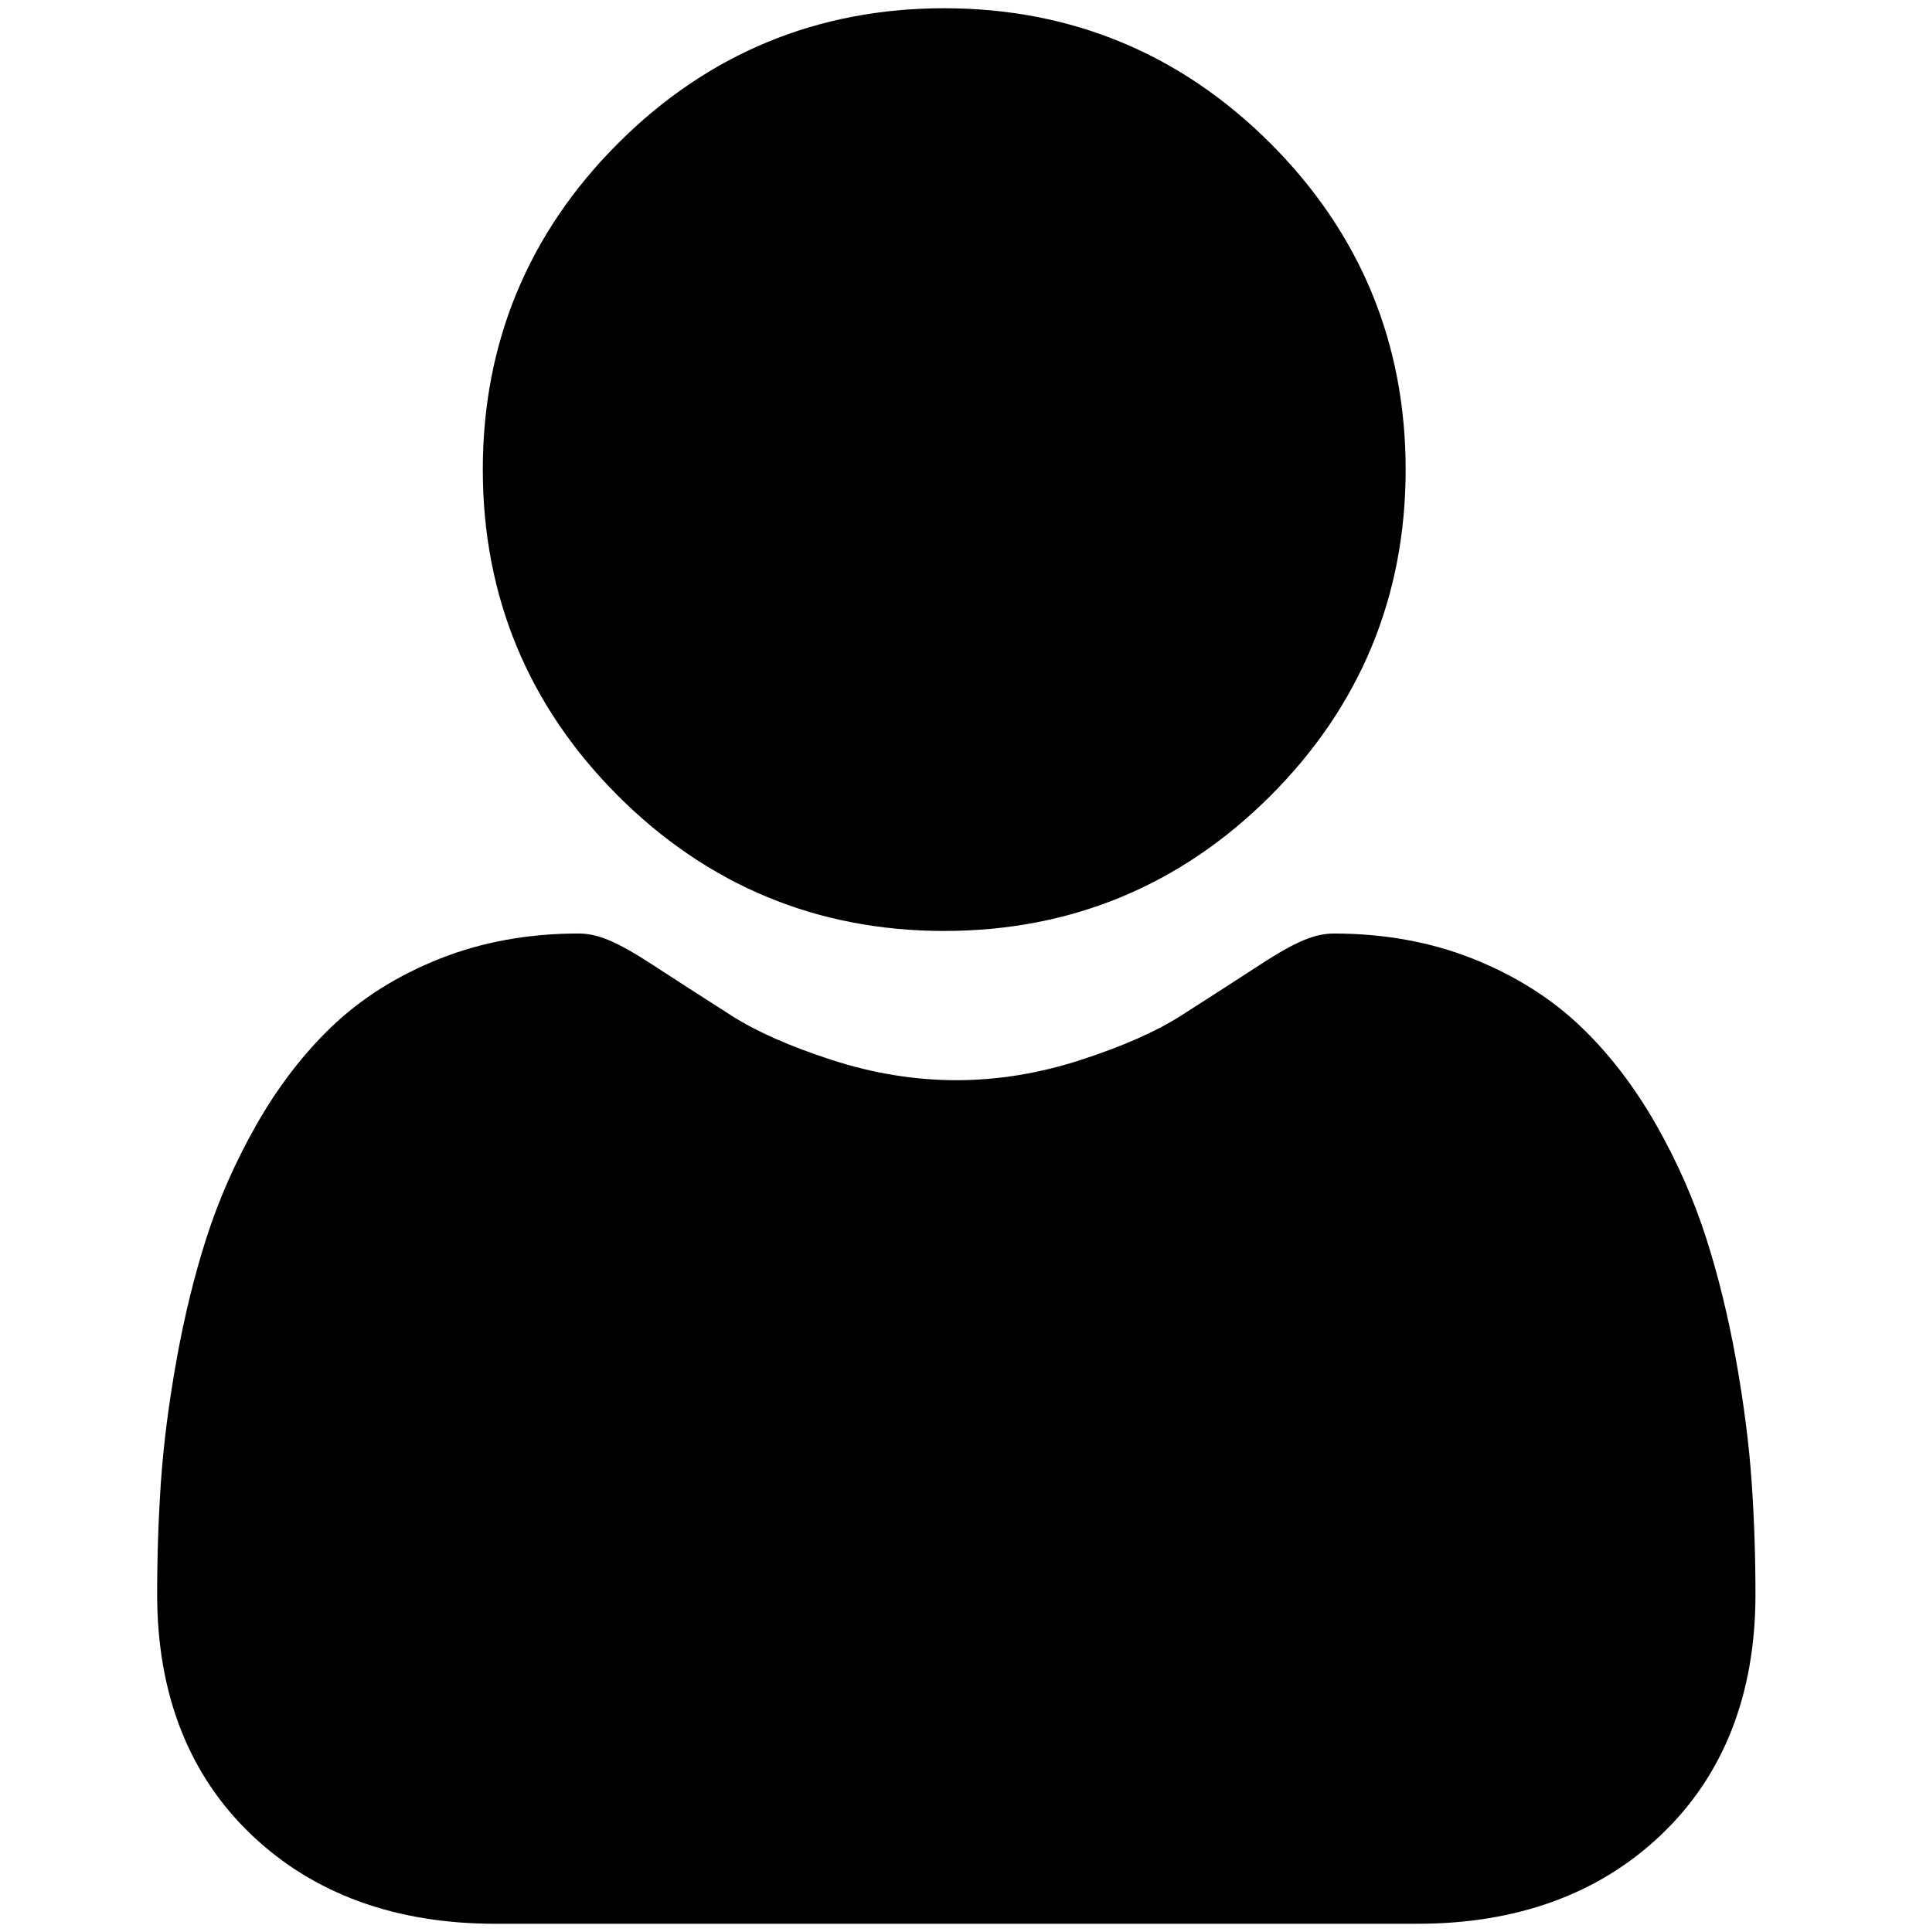
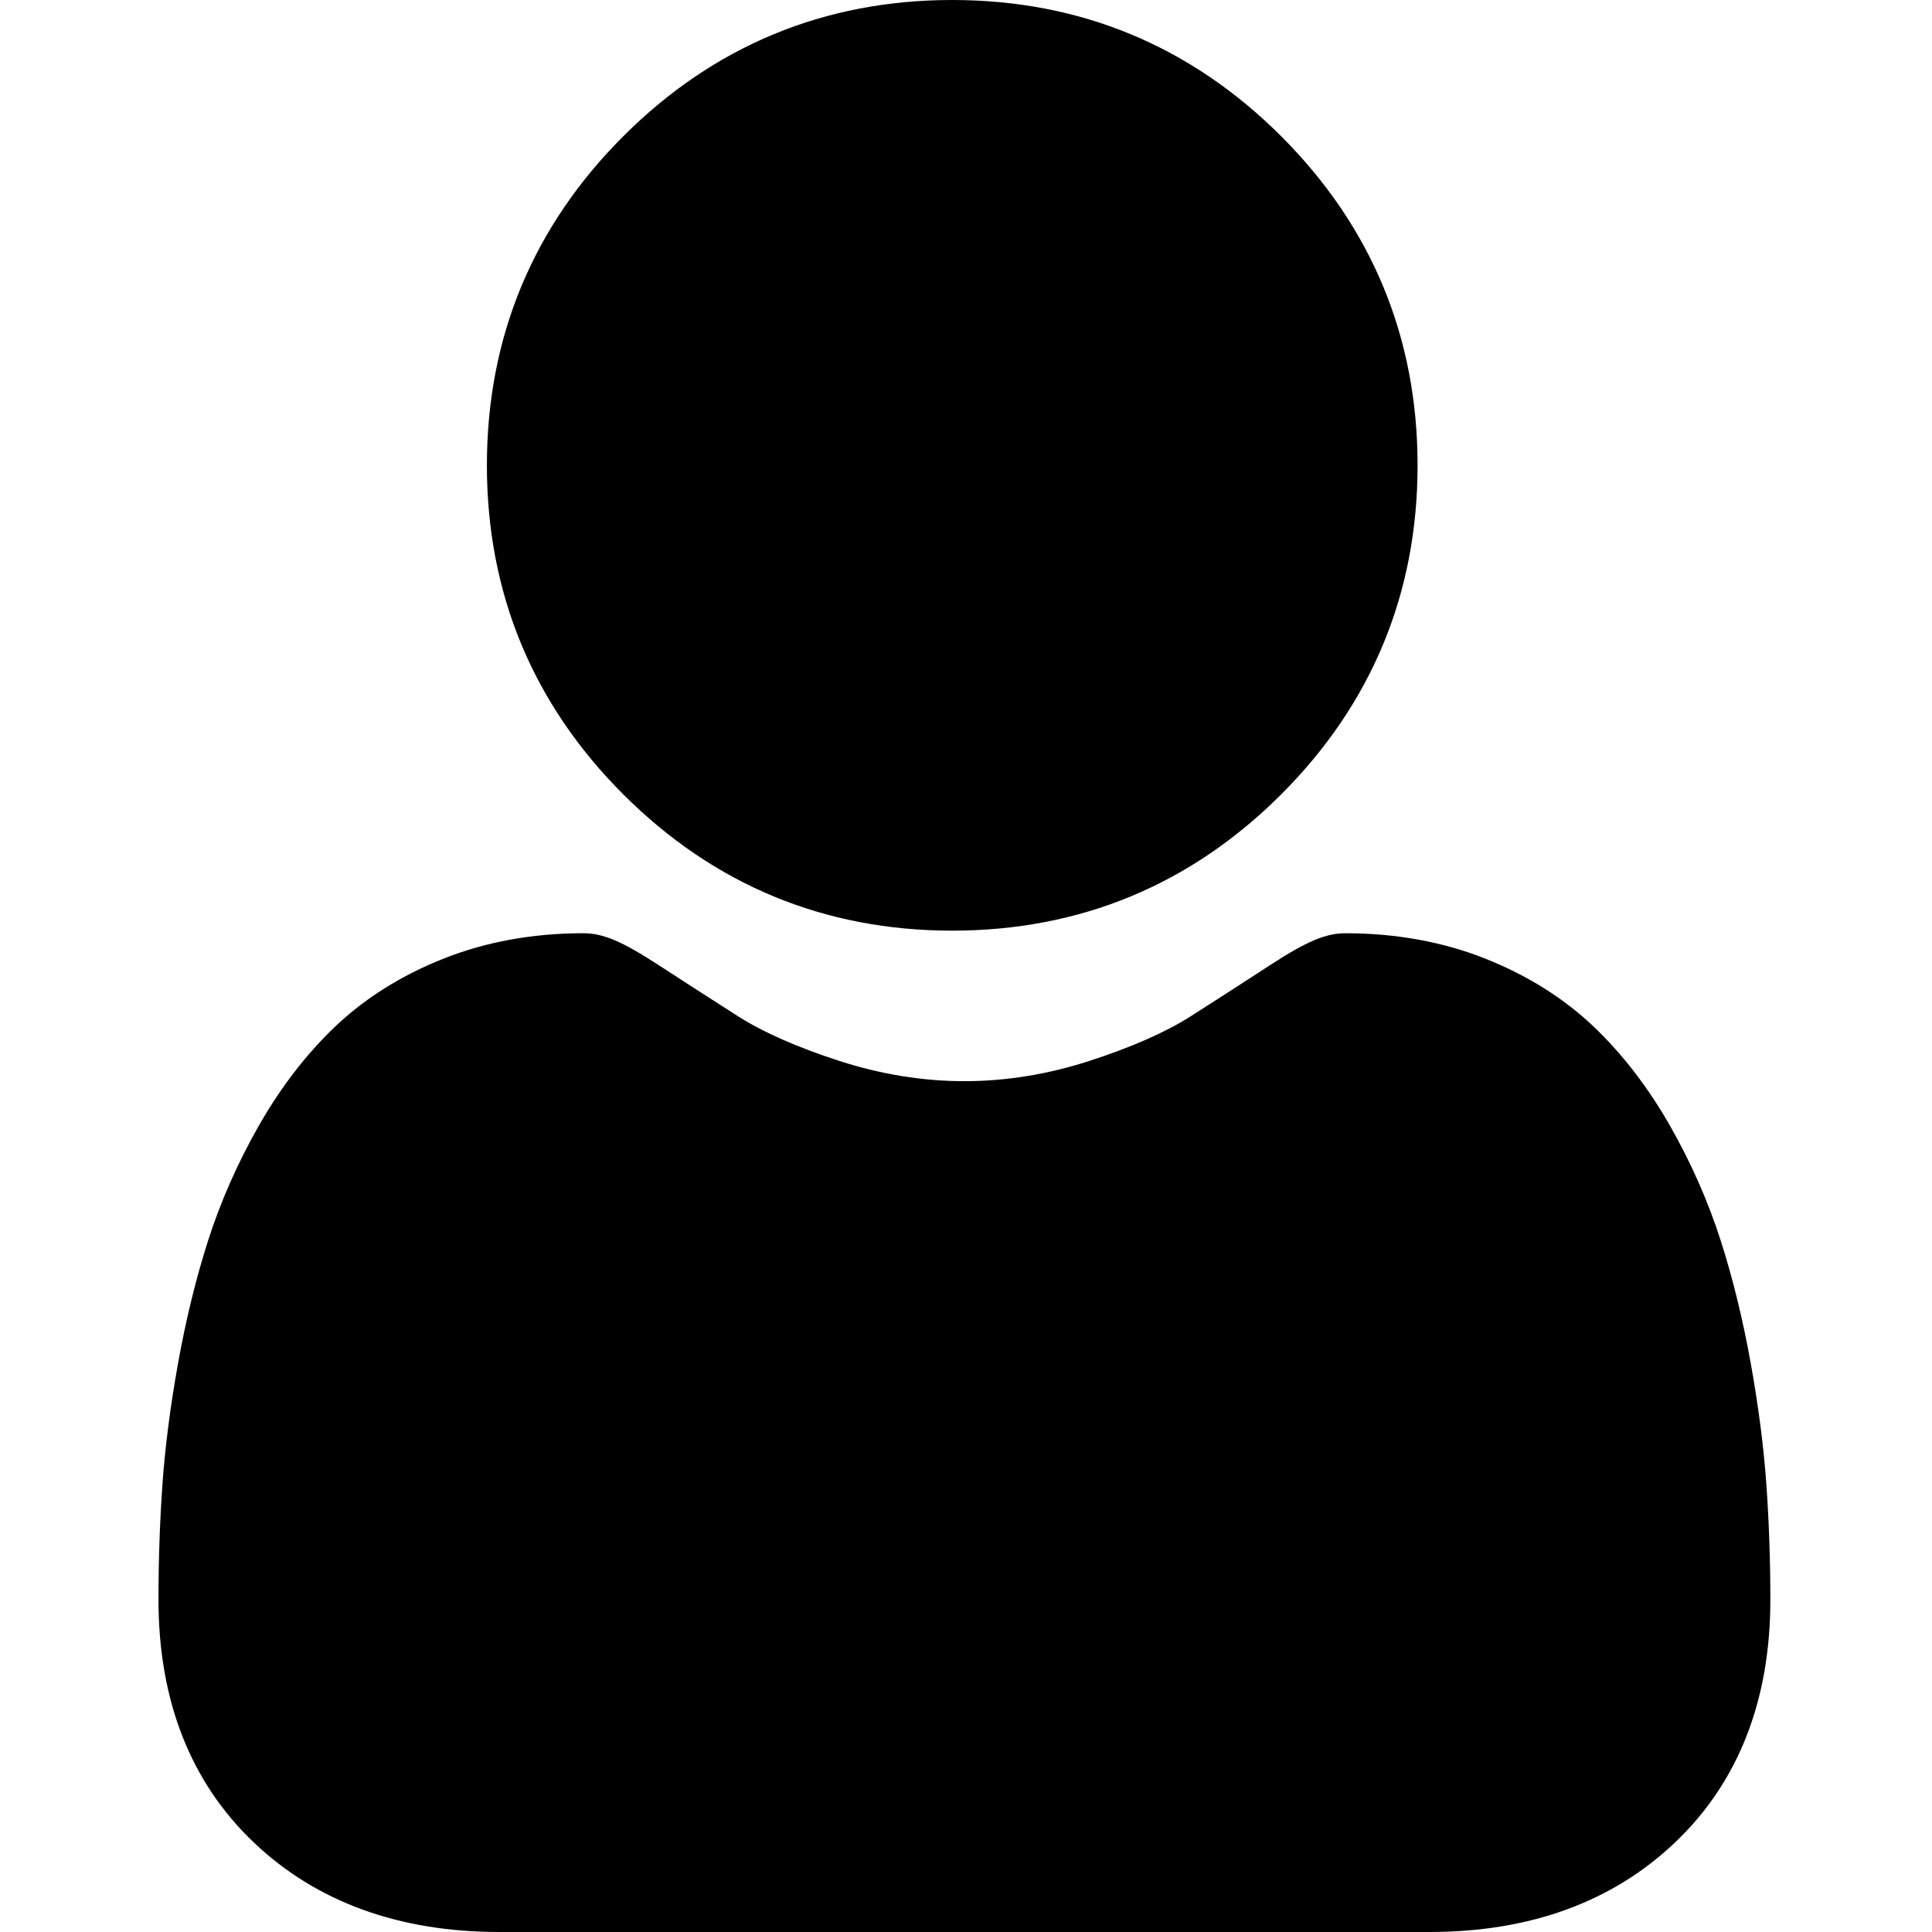
- <svg xmlns="http://www.w3.org/2000/svg" viewBox="-42 0 512 512.002" width="29.744" height="30">
+ <svg xmlns="http://www.w3.org/2000/svg" viewBox="-42 0 512 512.002" width="20" height="20">
  <path d="m210.352 246.633c33.883 0 63.223-12.152 87.195-36.129 23.973-23.973 36.125-53.305 36.125-87.191 0-33.875-12.152-63.211-36.129-87.191-23.977-23.969-53.312-36.121-87.191-36.121-33.887 0-63.219 12.152-87.191 36.125s-36.129 53.309-36.129 87.188c0 33.887 12.156 63.223 36.133 87.195 23.977 23.969 53.312 36.125 87.188 36.125zm0 0" />
  <path d="m426.129 393.703c-.691-9.977-2.09-20.859-4.148-32.352-2.078-11.578-4.754-22.523-7.957-32.527-3.309-10.34-7.809-20.551-13.371-30.336-5.773-10.156-12.555-19-20.164-26.277-7.957-7.613-17.699-13.734-28.965-18.199-11.227-4.441-23.668-6.691-36.977-6.691-5.227 0-10.281 2.145-20.043 8.5-6.008 3.918-13.035 8.449-20.879 13.461-6.707 4.273-15.793 8.277-27.016 11.902-10.949 3.543-22.066 5.34-33.039 5.34-10.973 0-22.086-1.797-33.047-5.34-11.211-3.621-20.297-7.625-26.996-11.898-7.77-4.965-14.801-9.496-20.898-13.469-9.75-6.355-14.809-8.5-20.035-8.5-13.312 0-25.75 2.254-36.973 6.699-11.258 4.457-21.004 10.578-28.969 18.199-7.605 7.281-14.391 16.121-20.156 26.273-5.559 9.785-10.059 19.992-13.371 30.34-3.199 10.004-5.875 20.945-7.953 32.523-2.059 11.477-3.457 22.363-4.148 32.363-.68 9.797-1.023 19.965-1.023 30.234 0 26.727 8.496 48.363 25.25 64.32 16.547 15.746 38.441 23.734 65.066 23.734h246.531c26.625 0 48.512-7.984 65.062-23.734 16.758-15.945 25.254-37.586 25.254-64.324-.004-10.316-.352-20.492-1.035-30.242zm0 0" />
</svg>
